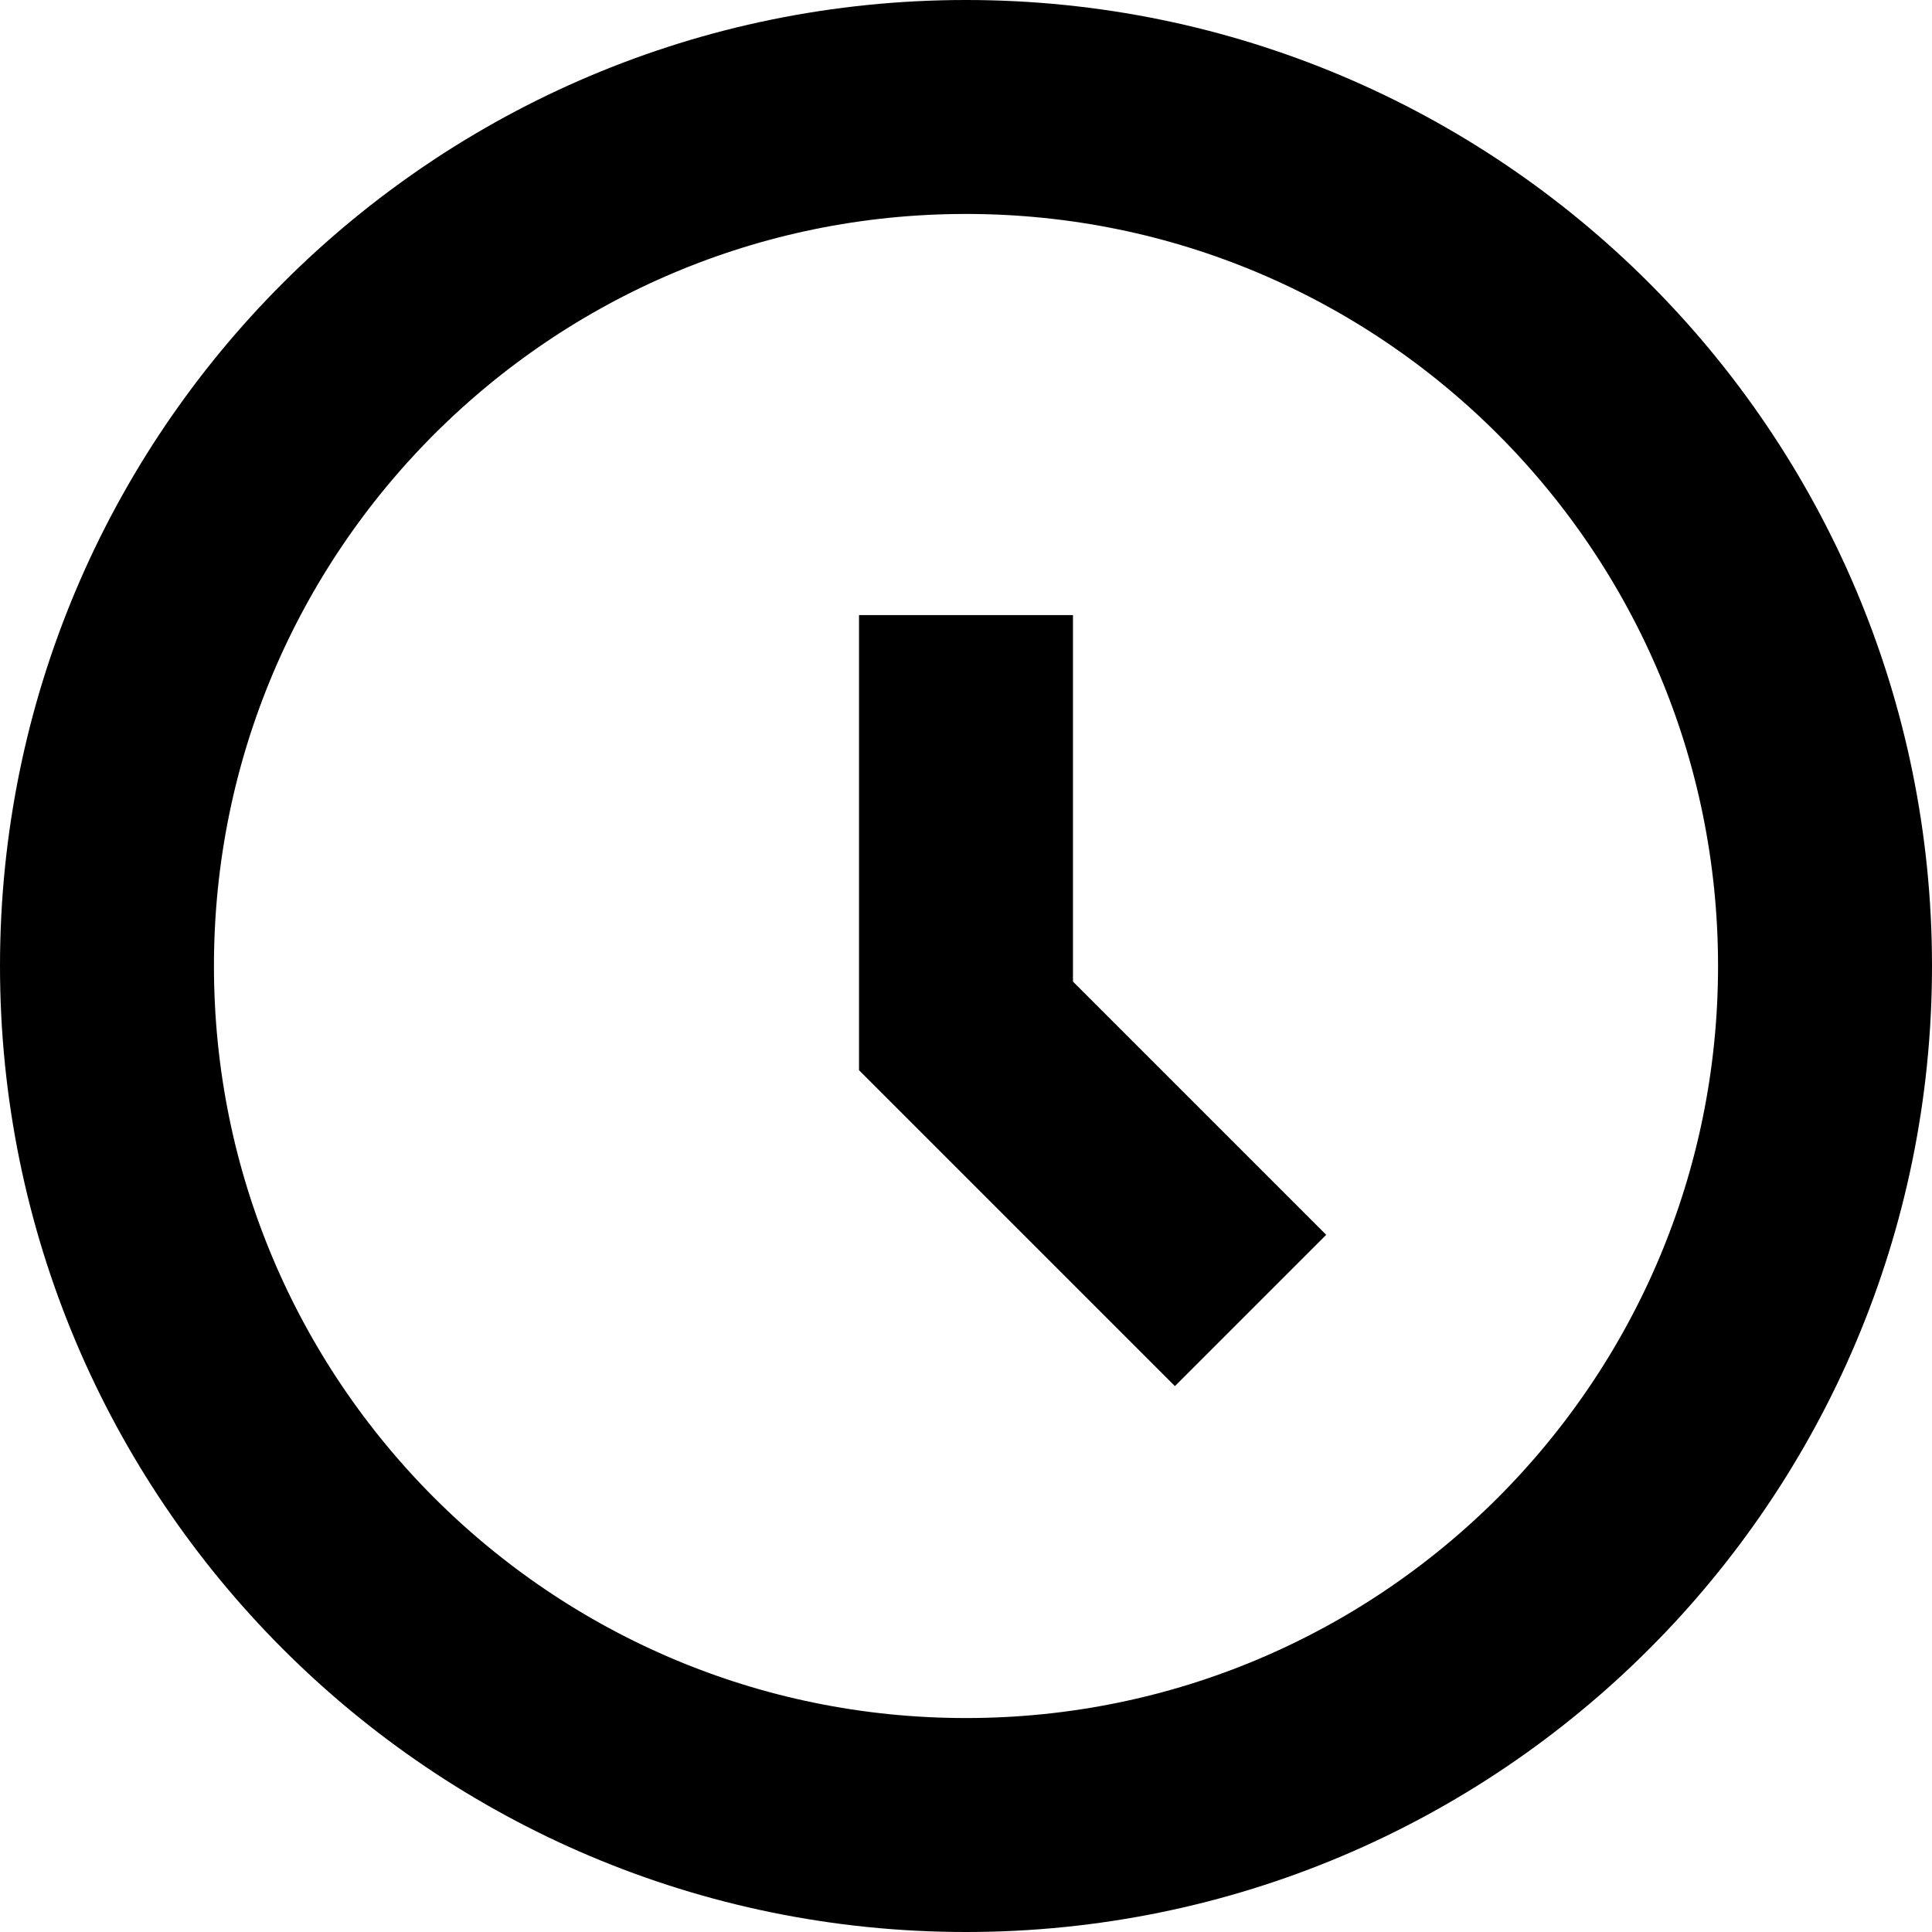
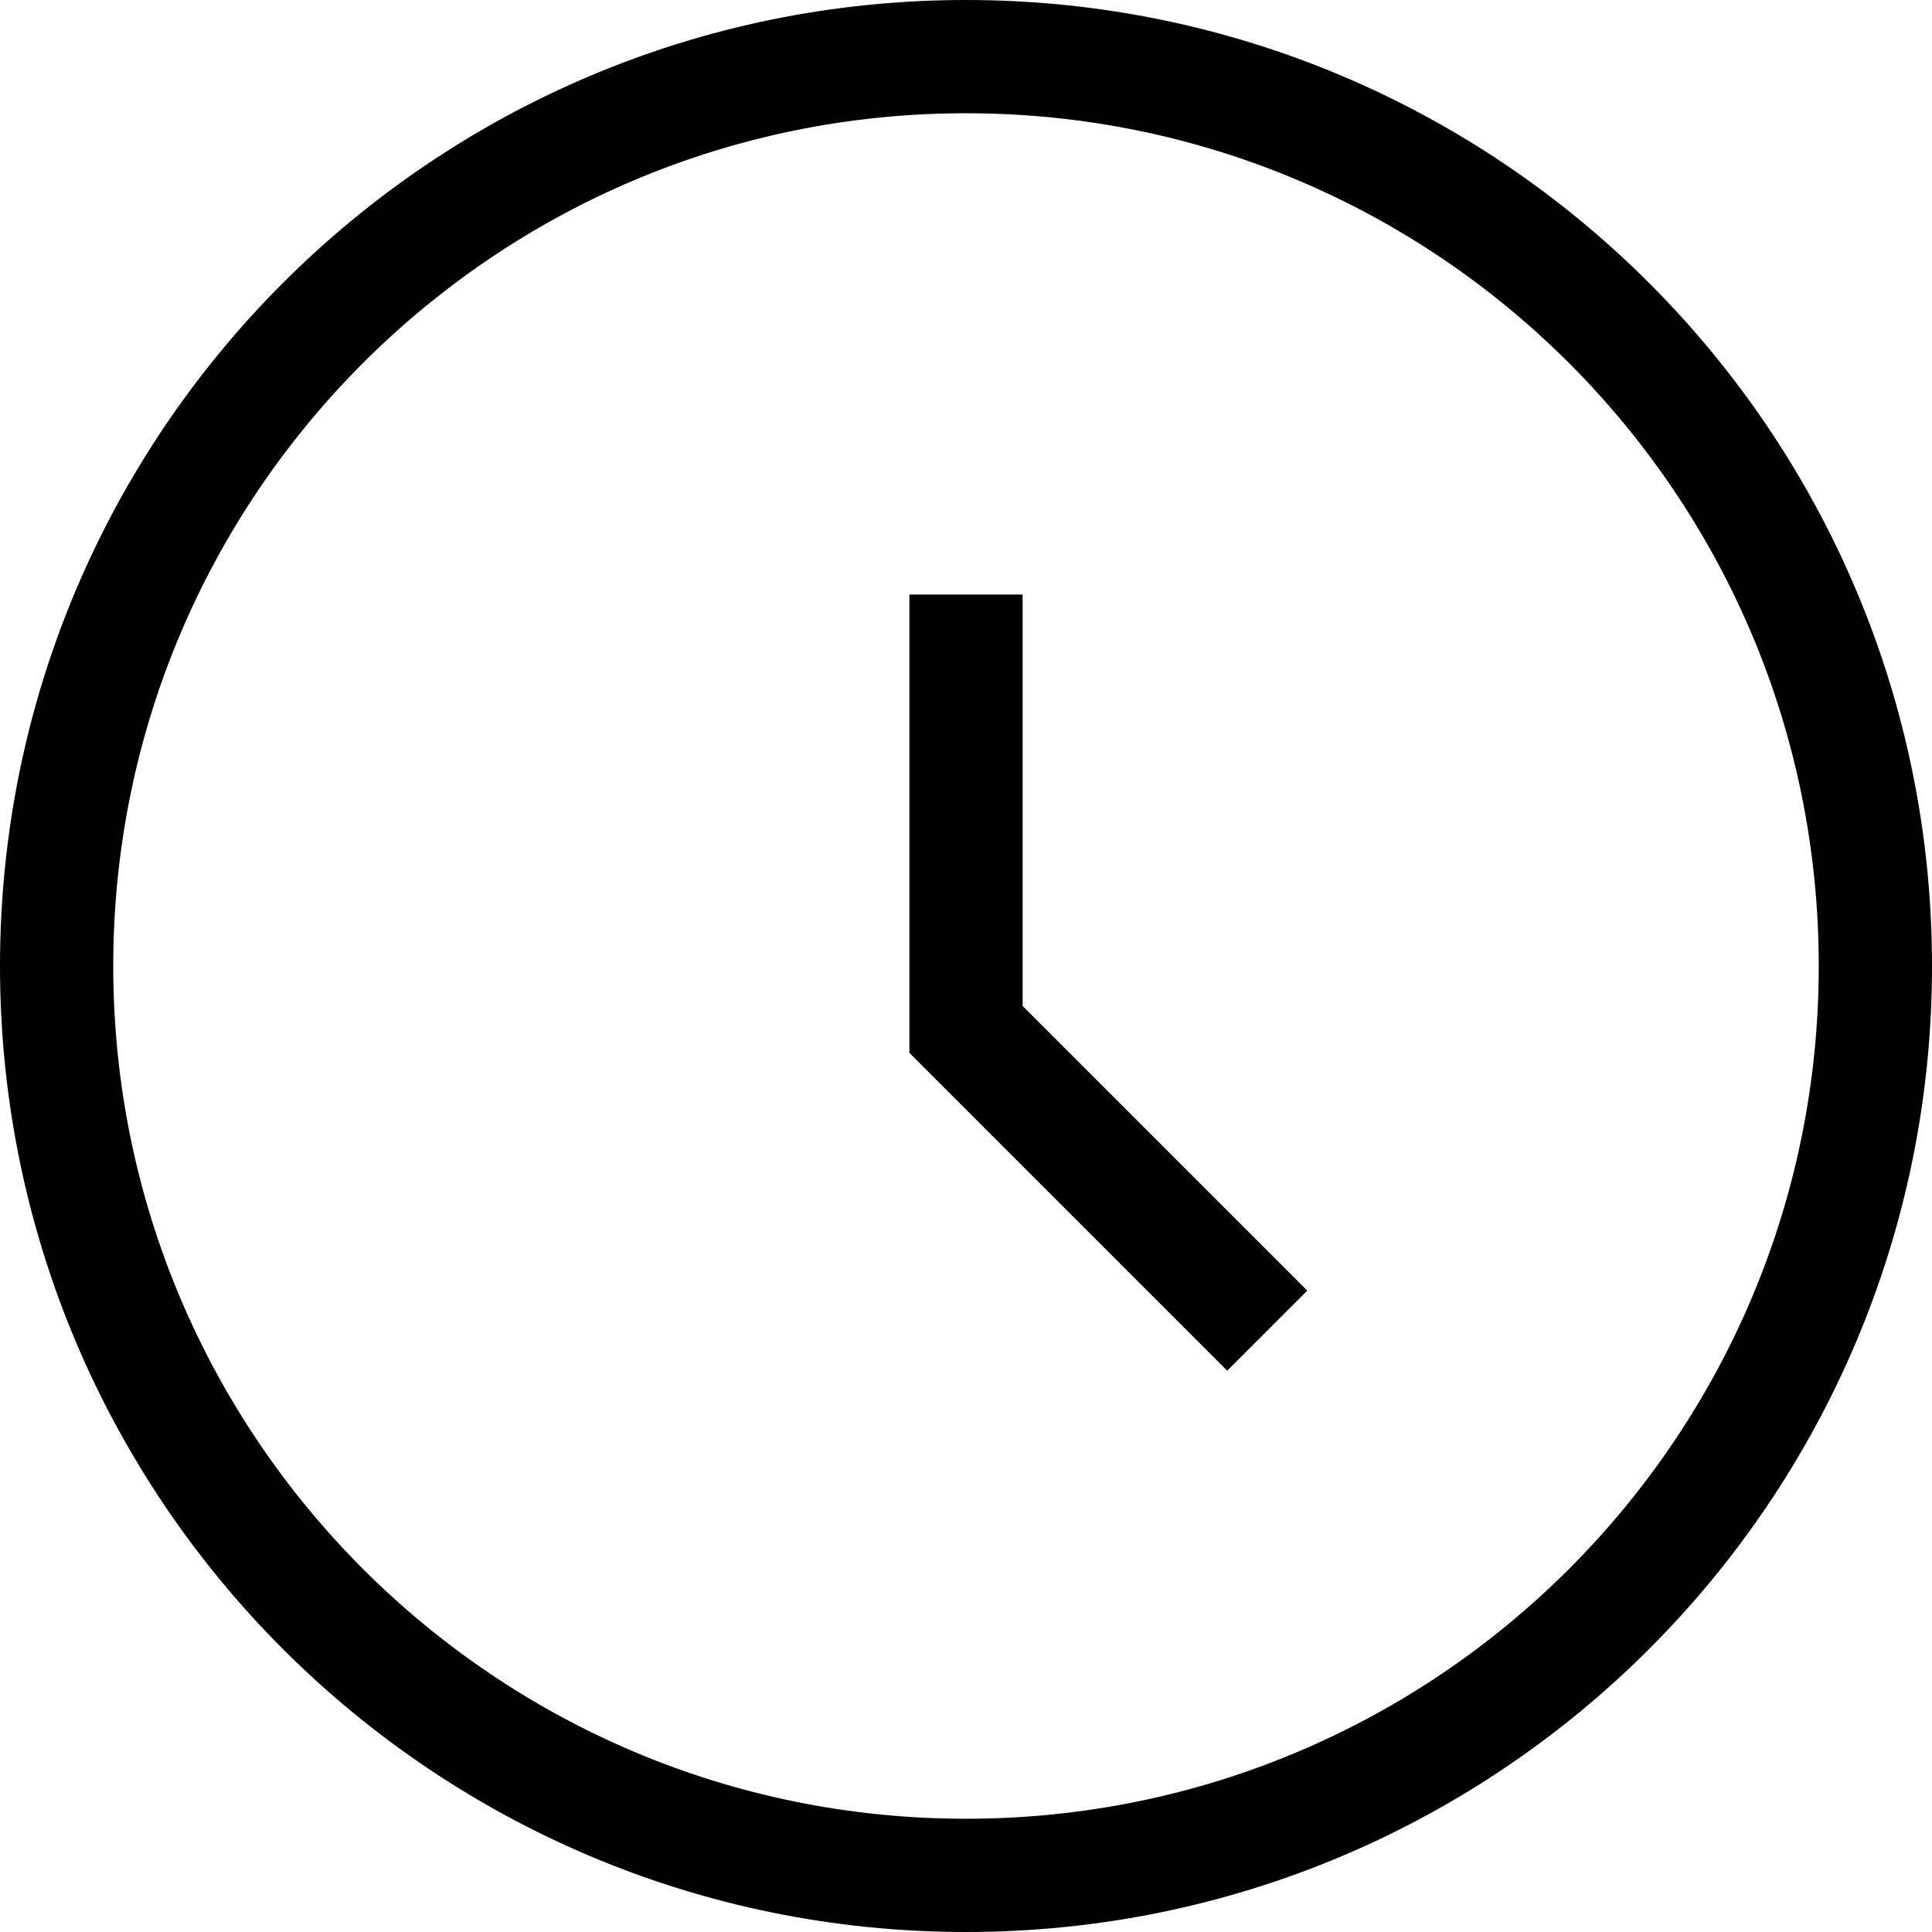
- <svg xmlns="http://www.w3.org/2000/svg" id="uuid-e747cce9-eaac-4a83-bcaf-c137cb121331" width="18.06" height="18.06" viewBox="0 0 18.06 18.06">
-   <circle cx="9.03" cy="9.03" r="8.03" fill="none" stroke="#000" stroke-miterlimit="10" stroke-width="2" />
-   <polyline points="9.03 5.75 9.03 9.59 11.69 12.25" fill="none" stroke="#000" stroke-miterlimit="10" stroke-width="2" />
+ <svg xmlns="http://www.w3.org/2000/svg" id="uuid-64a3c4f0-3560-402b-b751-2e7cb82bc9be" width="17.06" height="17.06" viewBox="0 0 17.06 17.06">
+   <circle cx="8.53" cy="8.53" r="8.03" fill="none" stroke="#000" stroke-miterlimit="10" />
+   <polyline points="8.53 5.25 8.53 9.09 11.19 11.75" fill="none" stroke="#000" stroke-miterlimit="10" />
</svg>
